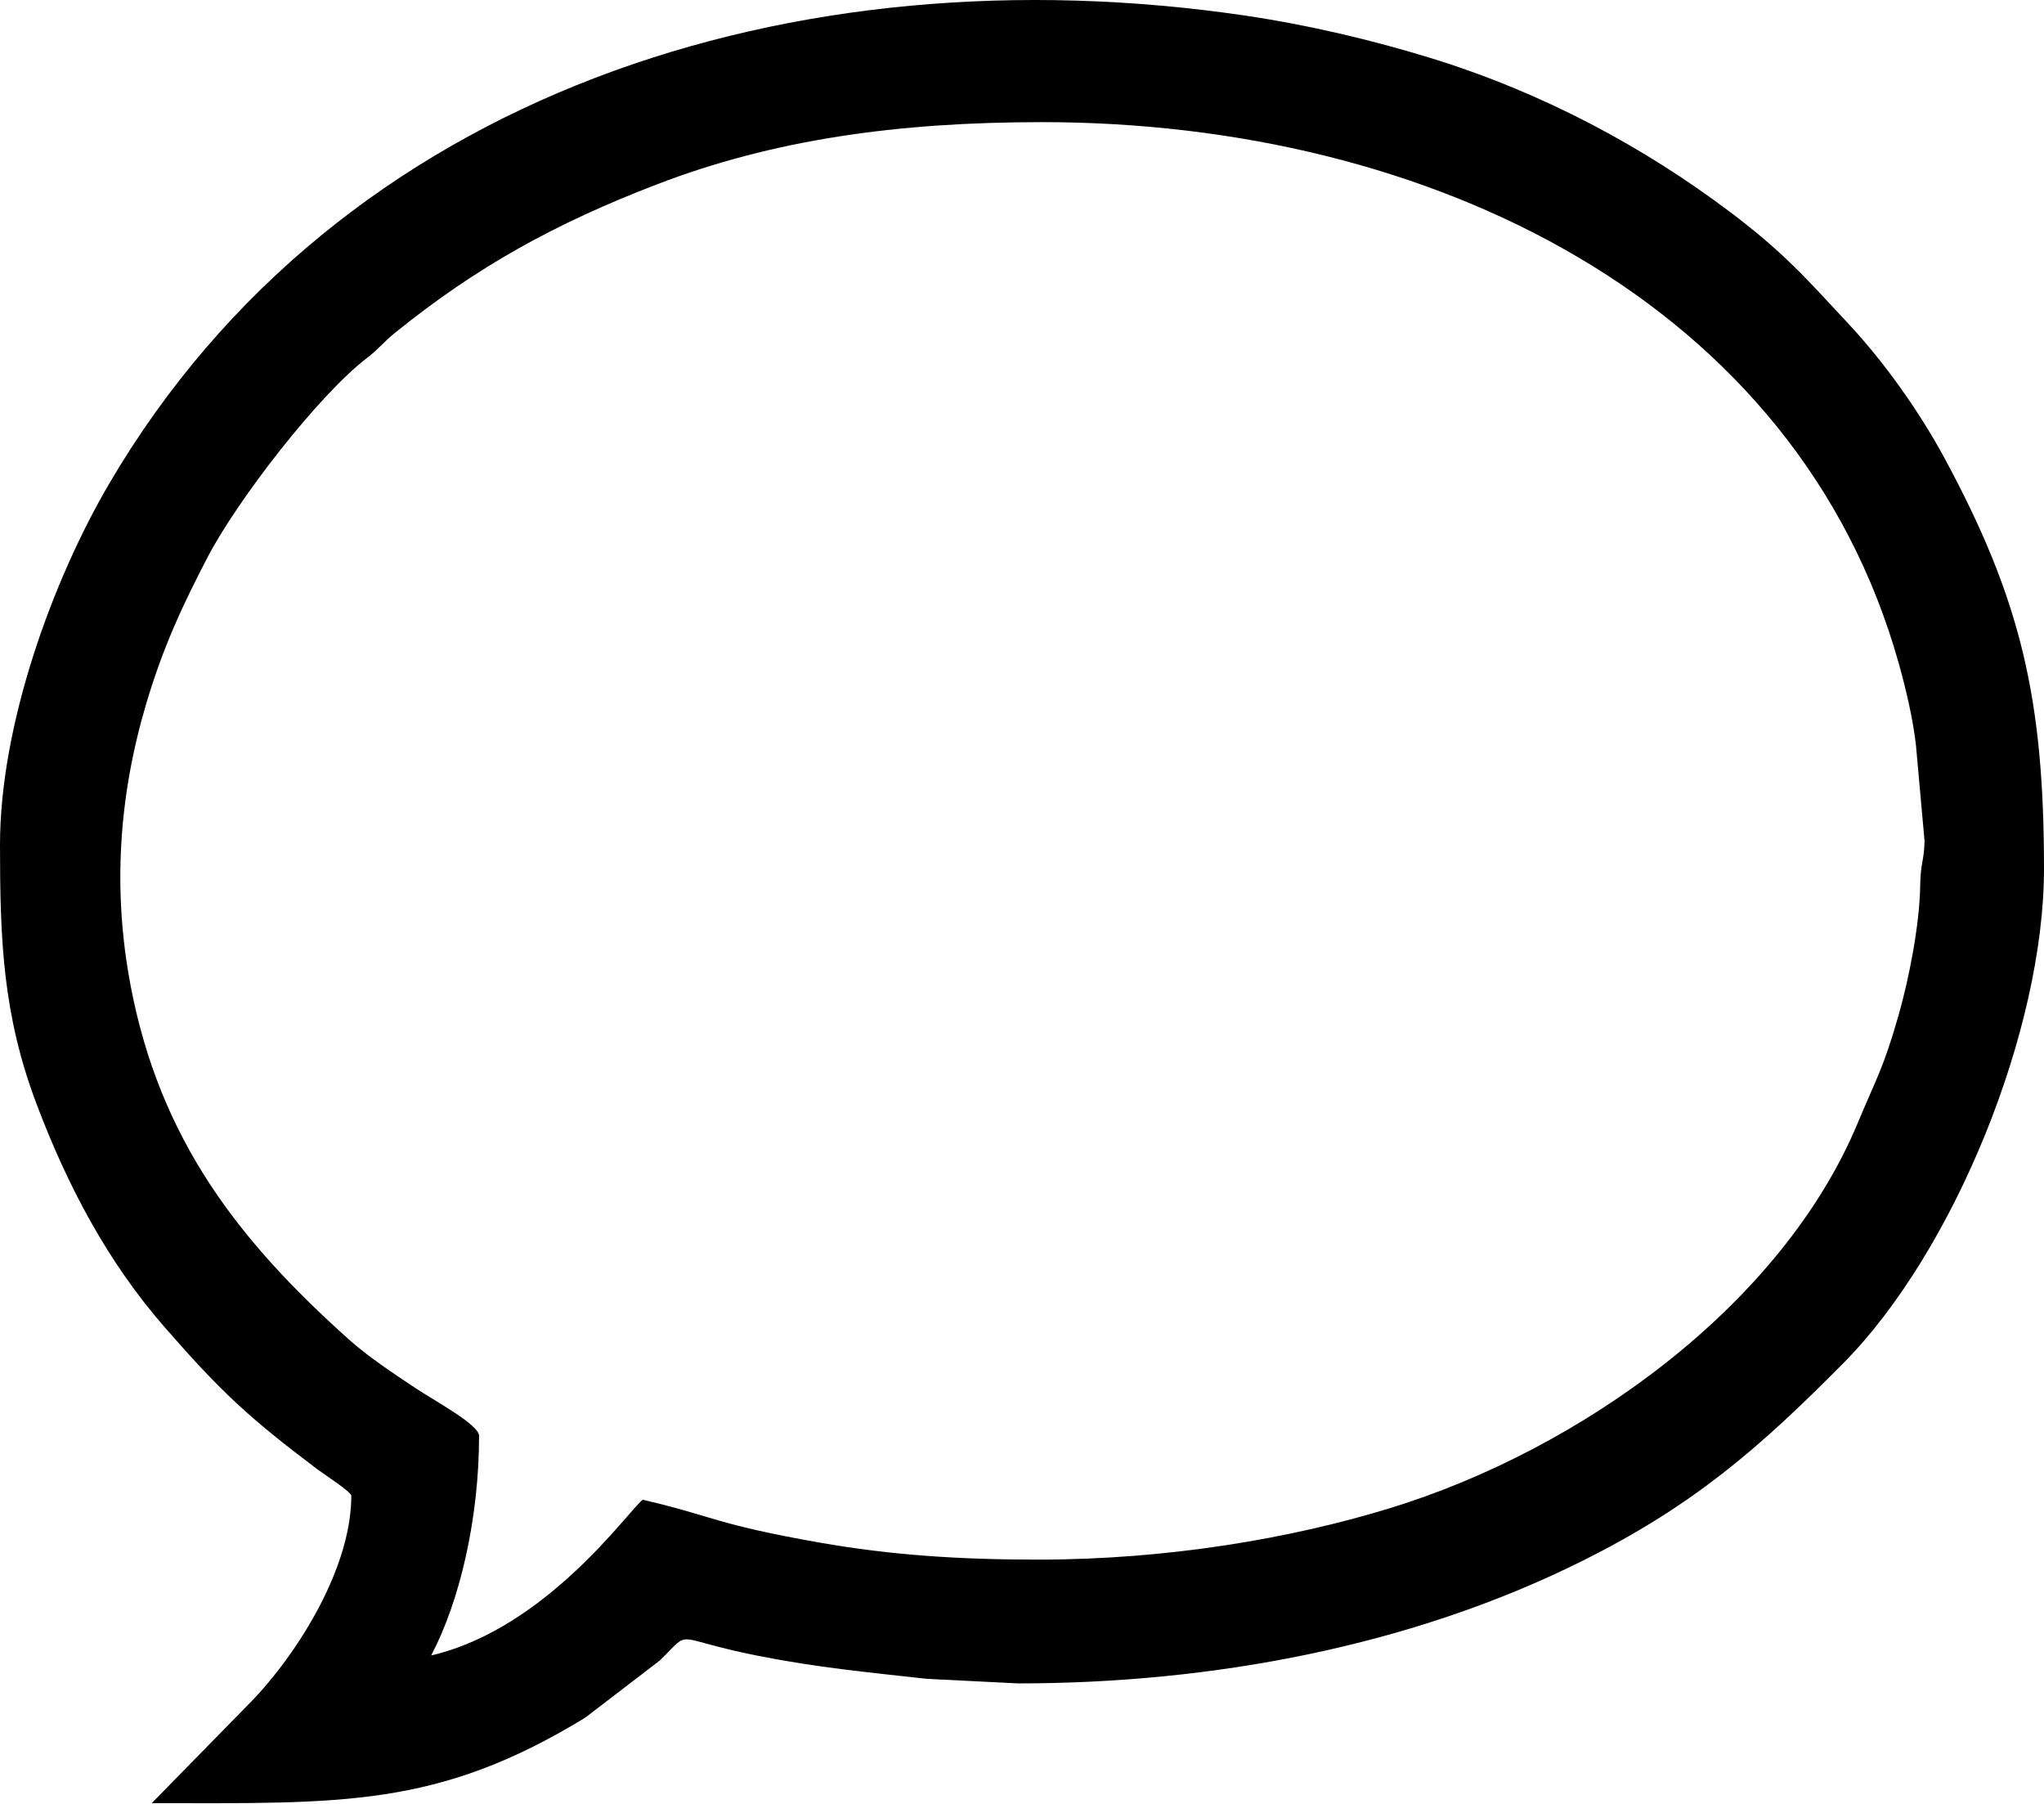
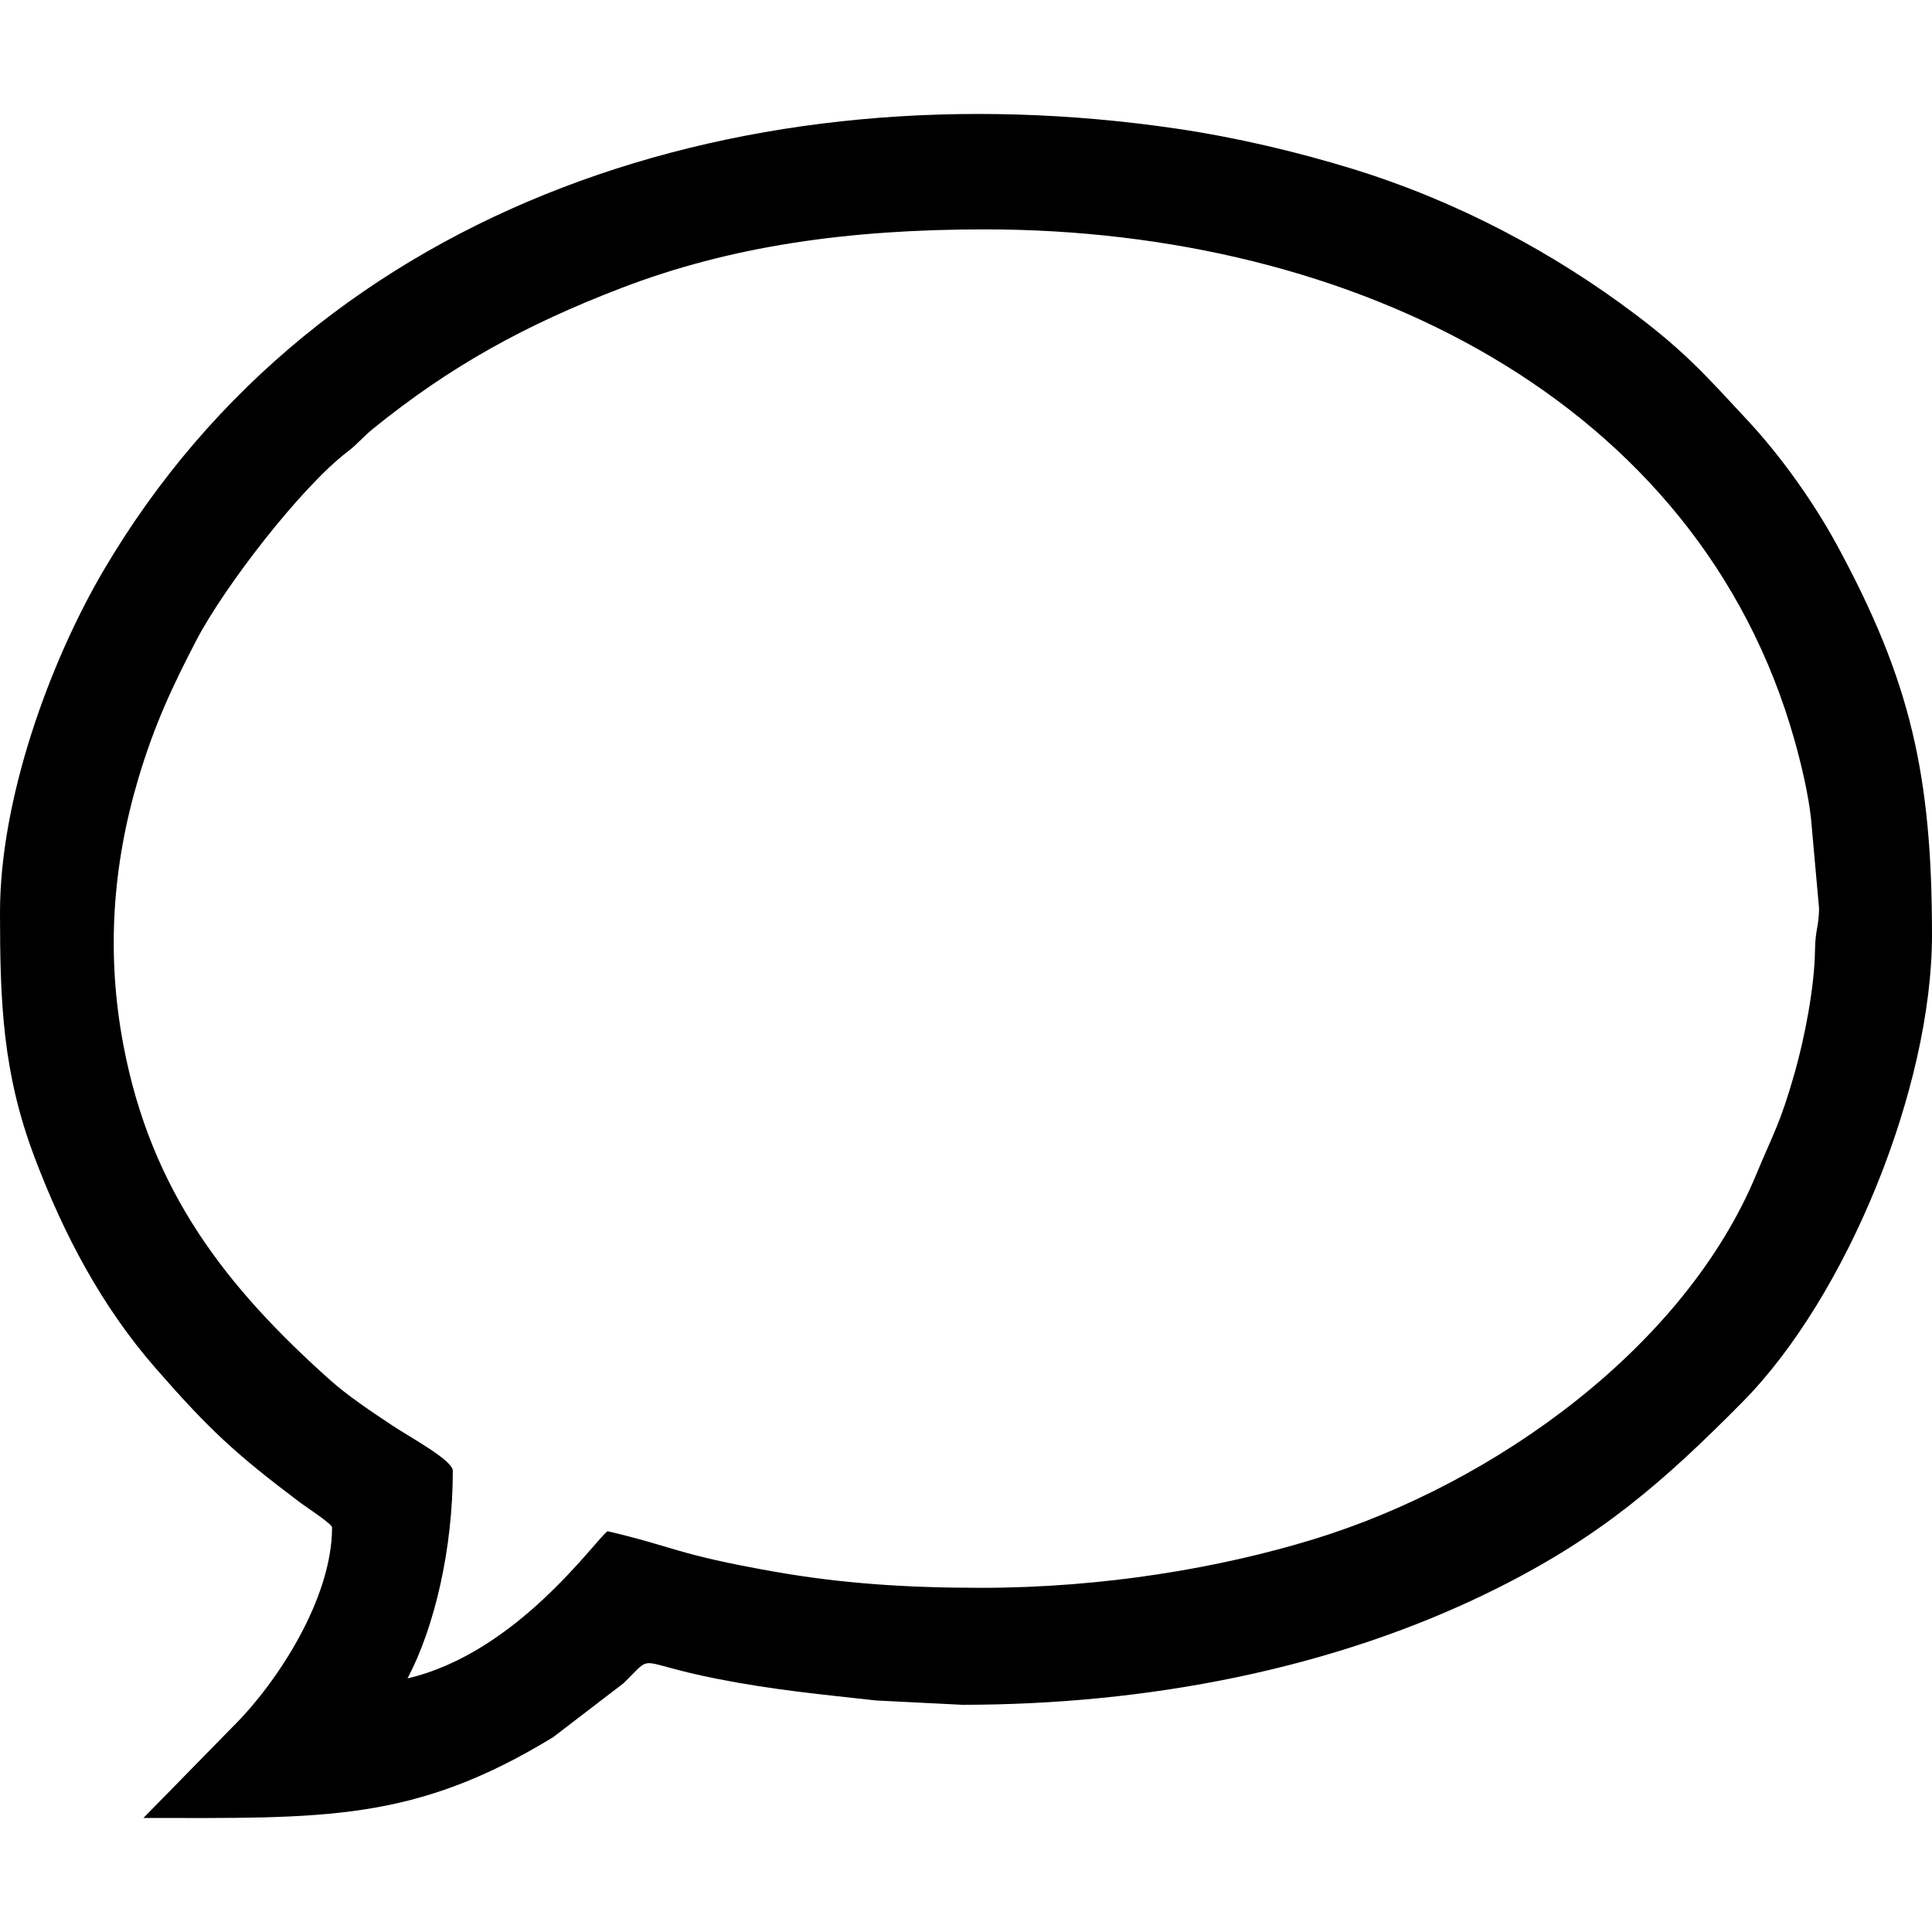
- <svg xmlns="http://www.w3.org/2000/svg" xml:space="preserve" width="103.737mm" height="91.499mm" version="1.1" style="shape-rendering:geometricPrecision; text-rendering:geometricPrecision; image-rendering:optimizeQuality; fill-rule:evenodd; clip-rule:evenodd" viewBox="0 0 8859.74 7814.53">
-   <defs>
-     <style type="text/css">
-    
-     .fil0 {fill:black}
-    
-   </style>
-   </defs>
+ <svg xmlns="http://www.w3.org/2000/svg" xml:space="preserve" width="14" height="14" style="shape-rendering:geometricPrecision; text-rendering:geometricPrecision; image-rendering:optimizeQuality; fill-rule:evenodd; clip-rule:evenodd" viewBox="0 0 8859.74 7814.53">
  <g id="Layer_x0020_1">
    <path class="fil0" d="M4499.09 6758.78c-340.49,0 -637.87,-19.45 -947.02,-73.92 -454.94,-80.15 -454.24,-112.99 -766.08,-185.65 -59.25,43.42 -415.31,557.96 -917.13,674.87 123.78,-233.92 207.66,-593.29 207.66,-951.73 0,-48.52 -194.53,-152.79 -276.87,-207.66 -95.57,-63.68 -202.99,-134.42 -289.73,-212.09 -472.92,-423.48 -816.57,-861.8 -943.68,-1530.82 -79.73,-419.6 -50.18,-825.5 67.67,-1222.46 73.79,-248.53 158.78,-428.39 265.7,-634.12 128.45,-247.16 481.21,-703.71 692.39,-864.98 48.89,-37.33 71.69,-68.71 118.42,-106.54 357.39,-289.38 699.85,-476.85 1137.43,-644.91 502.64,-193.05 1039.43,-269.49 1668.57,-269.49 1688.66,0 3273.15,781.63 3713.12,2343.34 30.81,109.39 62.76,244.35 75.25,357.36l37.11 413.94c-1.51,86.02 -17.35,95.13 -18.66,190.36 -2.33,170.7 -47.3,401.48 -93.54,564.04 -66.45,233.64 -99.12,279.93 -175.71,464.54 -329.08,793.28 -1200.95,1419.02 -2029.91,1673.19 -428.18,131.28 -963.12,222.75 -1524.98,222.75zm-4499.09 -3097.45c0,411.66 12.2,736.16 158.17,1122.34 134.93,357 308.36,684.82 555.15,967.61 246.35,282.28 365.96,392.83 663.58,616.93 26.3,19.81 145.87,97.19 145.87,113.7 0,328.44 -253.77,714.21 -454.2,912.83l-411.02 419.59c824.82,0 1237.47,20.94 1878.99,-370.56l323.29 -247.75c144.63,-140.58 41.89,-96.39 426.35,-20.33 256.49,50.76 474.61,71.28 730.92,99.69l395.47 19.83c839.5,0 1701.92,-159.96 2445.66,-530.66 481.15,-239.83 767.07,-488.53 1132.32,-857.66 480.17,-485.28 869.19,-1444.61 869.19,-2141.73 0,-736.63 -99.65,-1166.7 -432.6,-1782.34 -108.32,-200.26 -259.13,-412.11 -410.95,-575.4 -188.77,-203.04 -286.5,-314.75 -515.91,-487.74 -370.95,-279.73 -809.55,-518.13 -1303.18,-669.48 -248.15,-76.09 -525.33,-142.3 -803.21,-183.14 -1942.7,-285.47 -3923.22,331.11 -4919.38,2026.89 -247.45,421.24 -474.51,1047.45 -474.51,1567.38z" />
  </g>
</svg>
